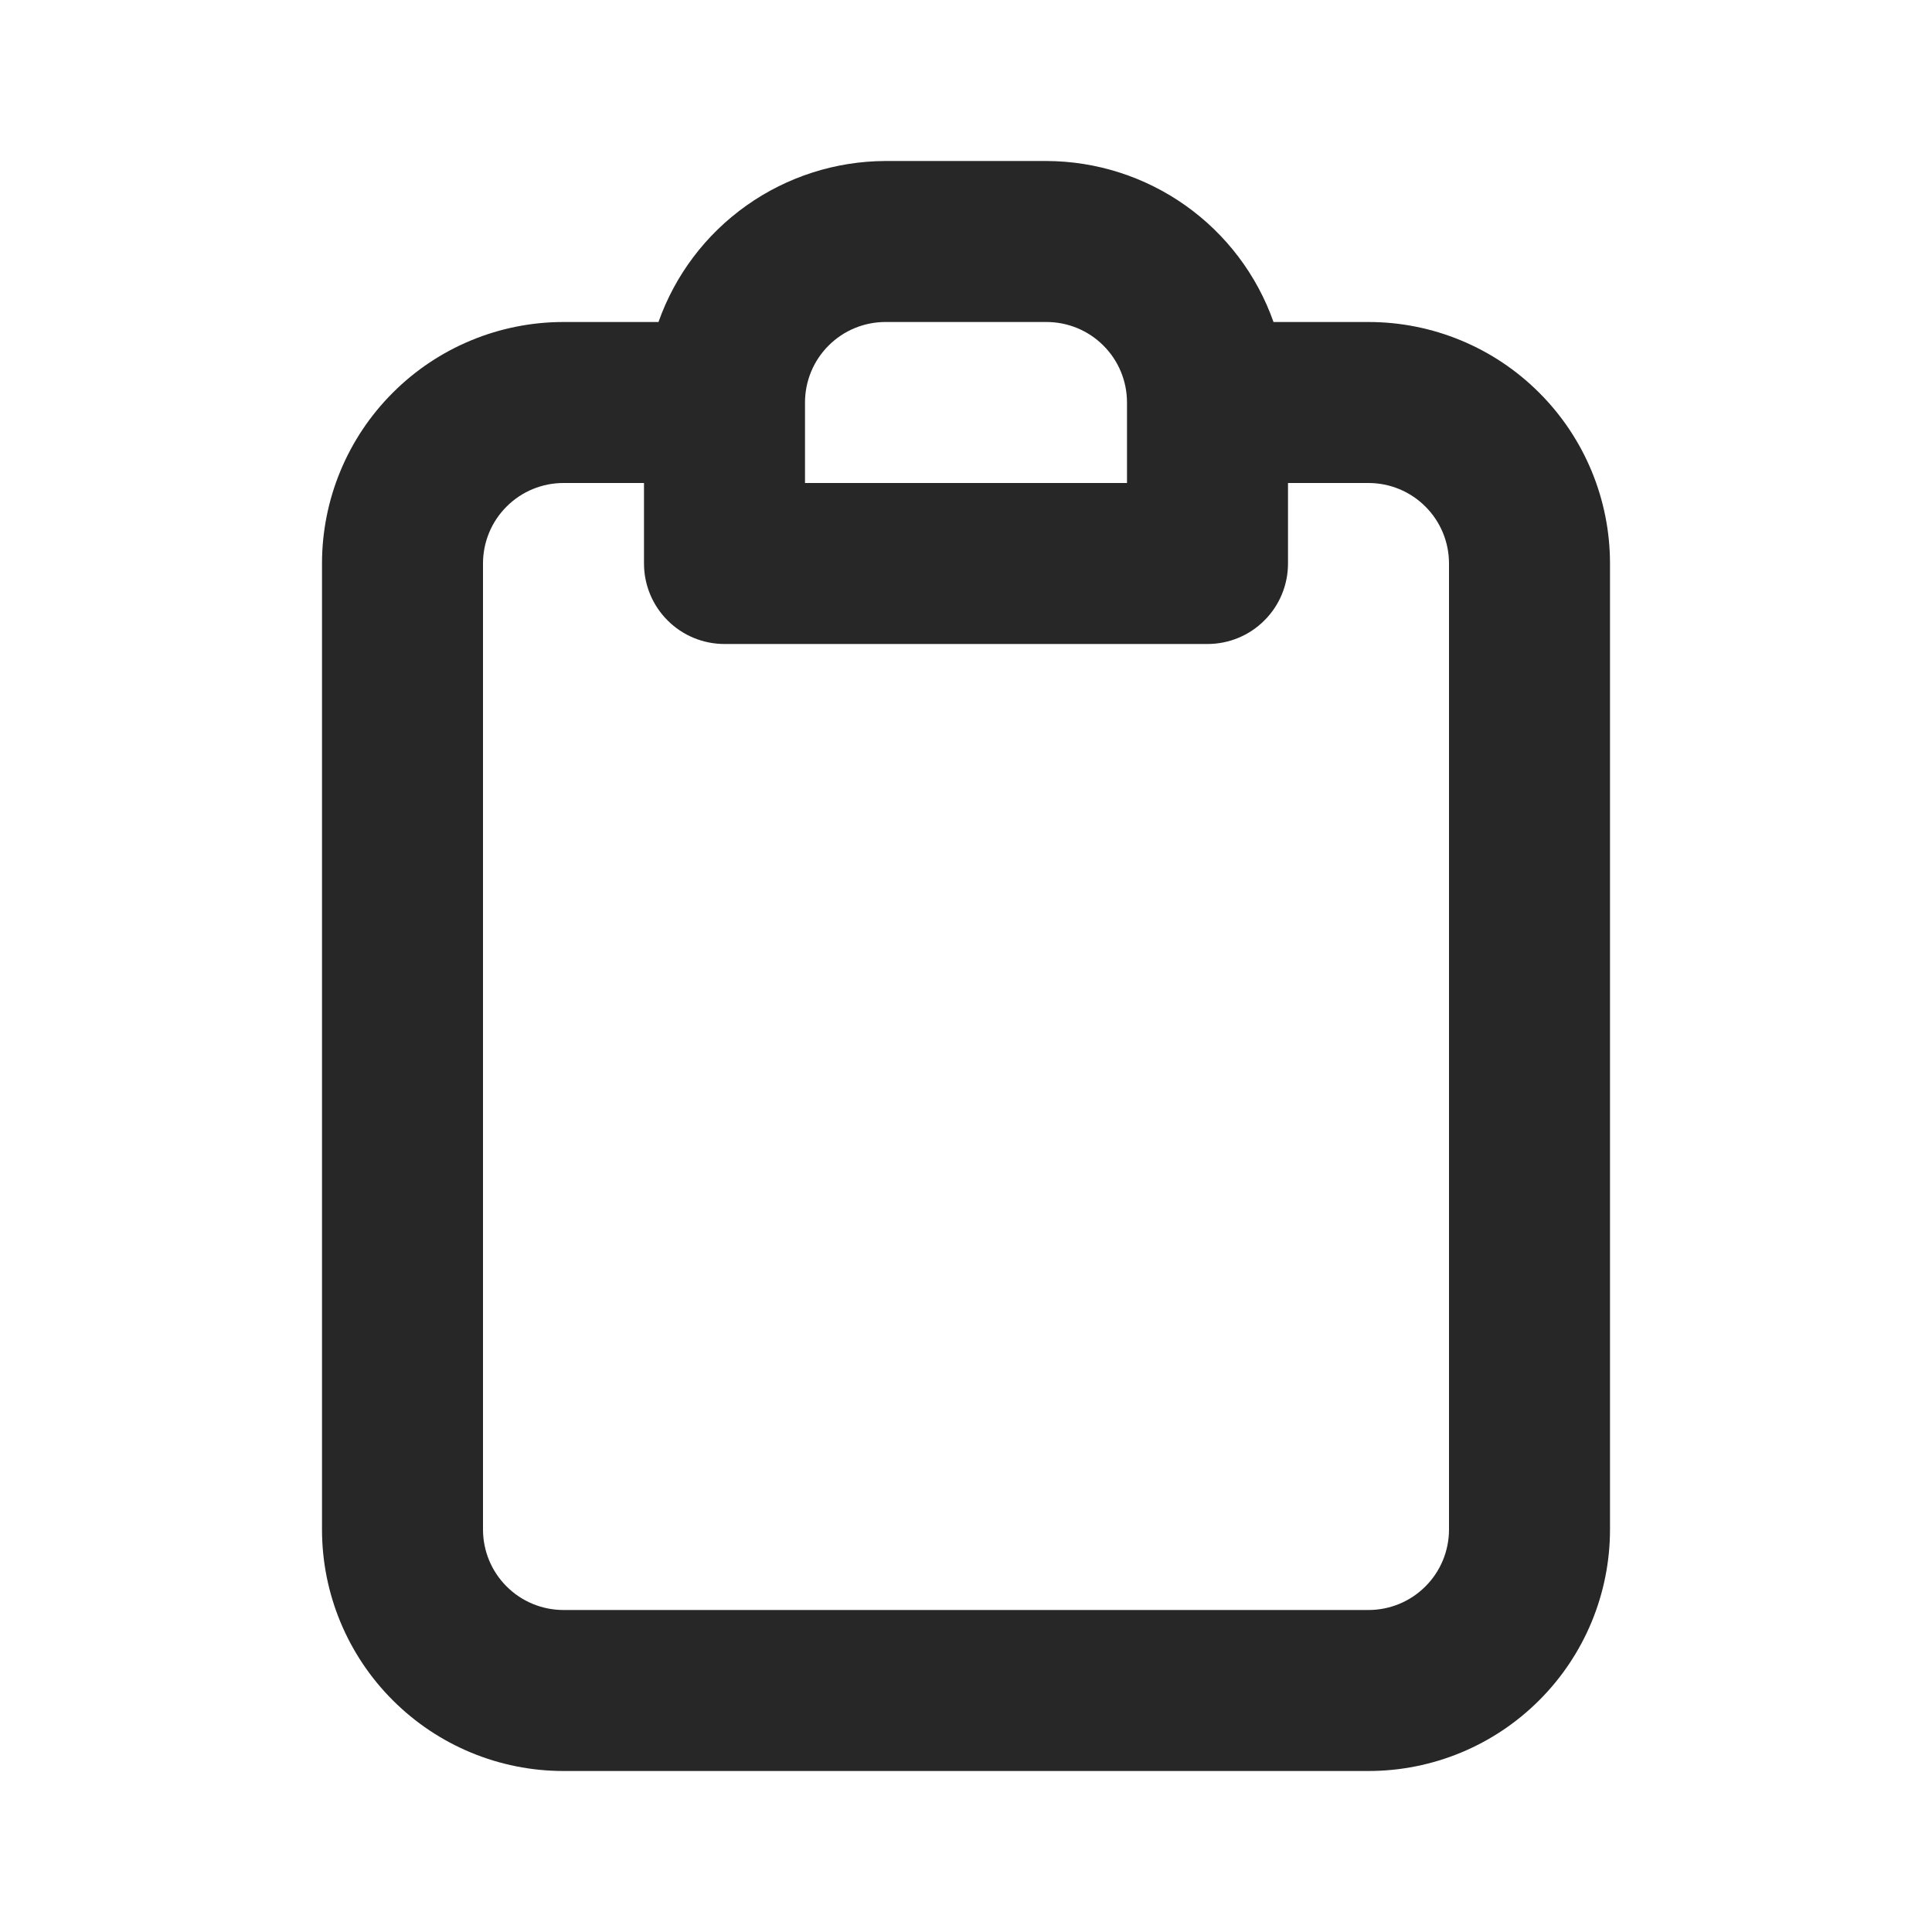
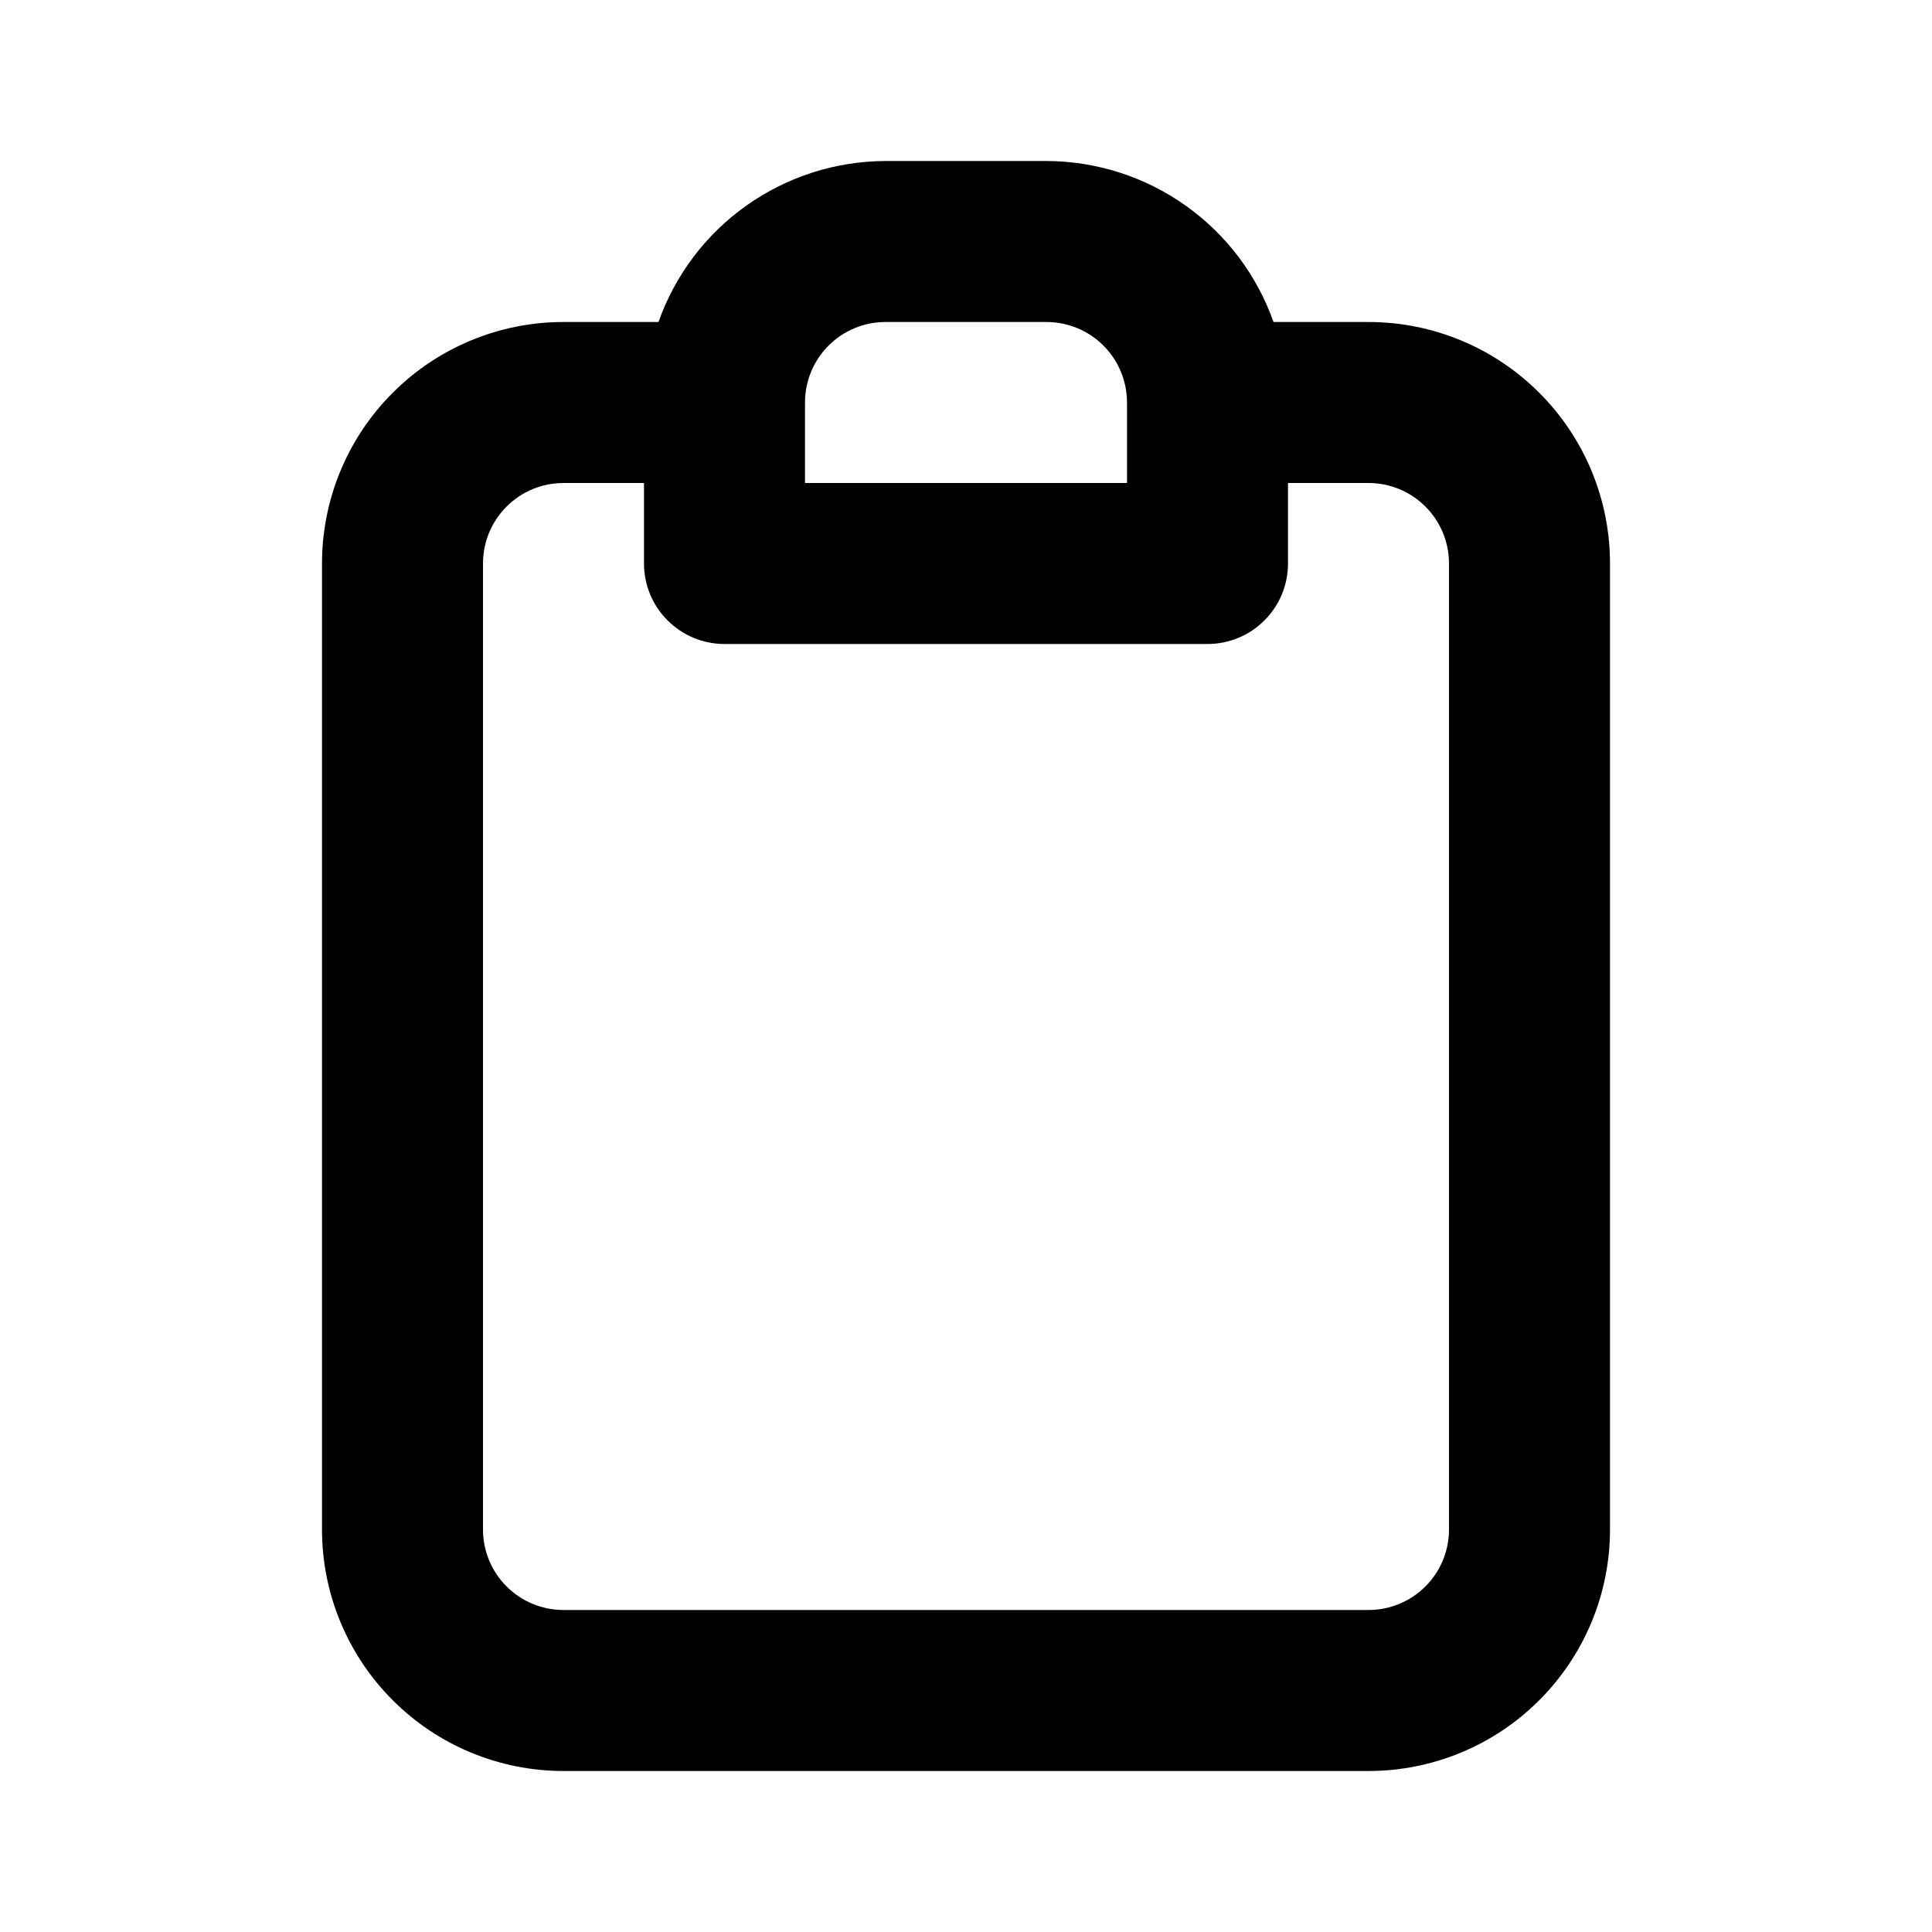
<svg xmlns="http://www.w3.org/2000/svg" width="24" height="24" viewBox="0 0 24 24" fill="none">
-   <path d="M17 4H15.82C15.614 3.416 15.232 2.911 14.727 2.553C14.222 2.195 13.619 2.002 13 2H11C10.381 2.002 9.778 2.195 9.273 2.553C8.768 2.911 8.386 3.416 8.18 4H7C6.204 4 5.441 4.316 4.879 4.879C4.316 5.441 4 6.204 4 7V19C4 19.796 4.316 20.559 4.879 21.121C5.441 21.684 6.204 22 7 22H17C17.796 22 18.559 21.684 19.121 21.121C19.684 20.559 20 19.796 20 19V7C20 6.204 19.684 5.441 19.121 4.879C18.559 4.316 17.796 4 17 4ZM10 5C10 4.735 10.105 4.48 10.293 4.293C10.48 4.105 10.735 4 11 4H13C13.265 4 13.52 4.105 13.707 4.293C13.895 4.48 14 4.735 14 5V6H10V5ZM18 19C18 19.265 17.895 19.52 17.707 19.707C17.52 19.895 17.265 20 17 20H7C6.735 20 6.48 19.895 6.293 19.707C6.105 19.52 6 19.265 6 19V7C6 6.735 6.105 6.48 6.293 6.293C6.48 6.105 6.735 6 7 6H8V7C8 7.265 8.105 7.52 8.293 7.707C8.48 7.895 8.735 8 9 8H15C15.265 8 15.52 7.895 15.707 7.707C15.895 7.52 16 7.265 16 7V6H17C17.265 6 17.52 6.105 17.707 6.293C17.895 6.48 18 6.735 18 7V19Z" fill="#272727" />
+   <path d="M17 4H15.82C15.614 3.416 15.232 2.911 14.727 2.553C14.222 2.195 13.619 2.002 13 2H11C10.381 2.002 9.778 2.195 9.273 2.553C8.768 2.911 8.386 3.416 8.18 4H7C6.204 4 5.441 4.316 4.879 4.879C4.316 5.441 4 6.204 4 7V19C4 19.796 4.316 20.559 4.879 21.121C5.441 21.684 6.204 22 7 22H17C17.796 22 18.559 21.684 19.121 21.121C19.684 20.559 20 19.796 20 19V7C20 6.204 19.684 5.441 19.121 4.879C18.559 4.316 17.796 4 17 4ZM10 5C10 4.735 10.105 4.48 10.293 4.293C10.48 4.105 10.735 4 11 4H13C13.265 4 13.52 4.105 13.707 4.293C13.895 4.48 14 4.735 14 5V6H10V5ZM18 19C18 19.265 17.895 19.52 17.707 19.707C17.52 19.895 17.265 20 17 20H7C6.735 20 6.48 19.895 6.293 19.707C6.105 19.52 6 19.265 6 19V7C6 6.735 6.105 6.48 6.293 6.293C6.48 6.105 6.735 6 7 6H8V7C8 7.265 8.105 7.52 8.293 7.707C8.48 7.895 8.735 8 9 8H15C15.265 8 15.52 7.895 15.707 7.707C15.895 7.52 16 7.265 16 7V6H17C17.265 6 17.52 6.105 17.707 6.293C17.895 6.48 18 6.735 18 7V19Z" fill="currentColor" />
</svg>
